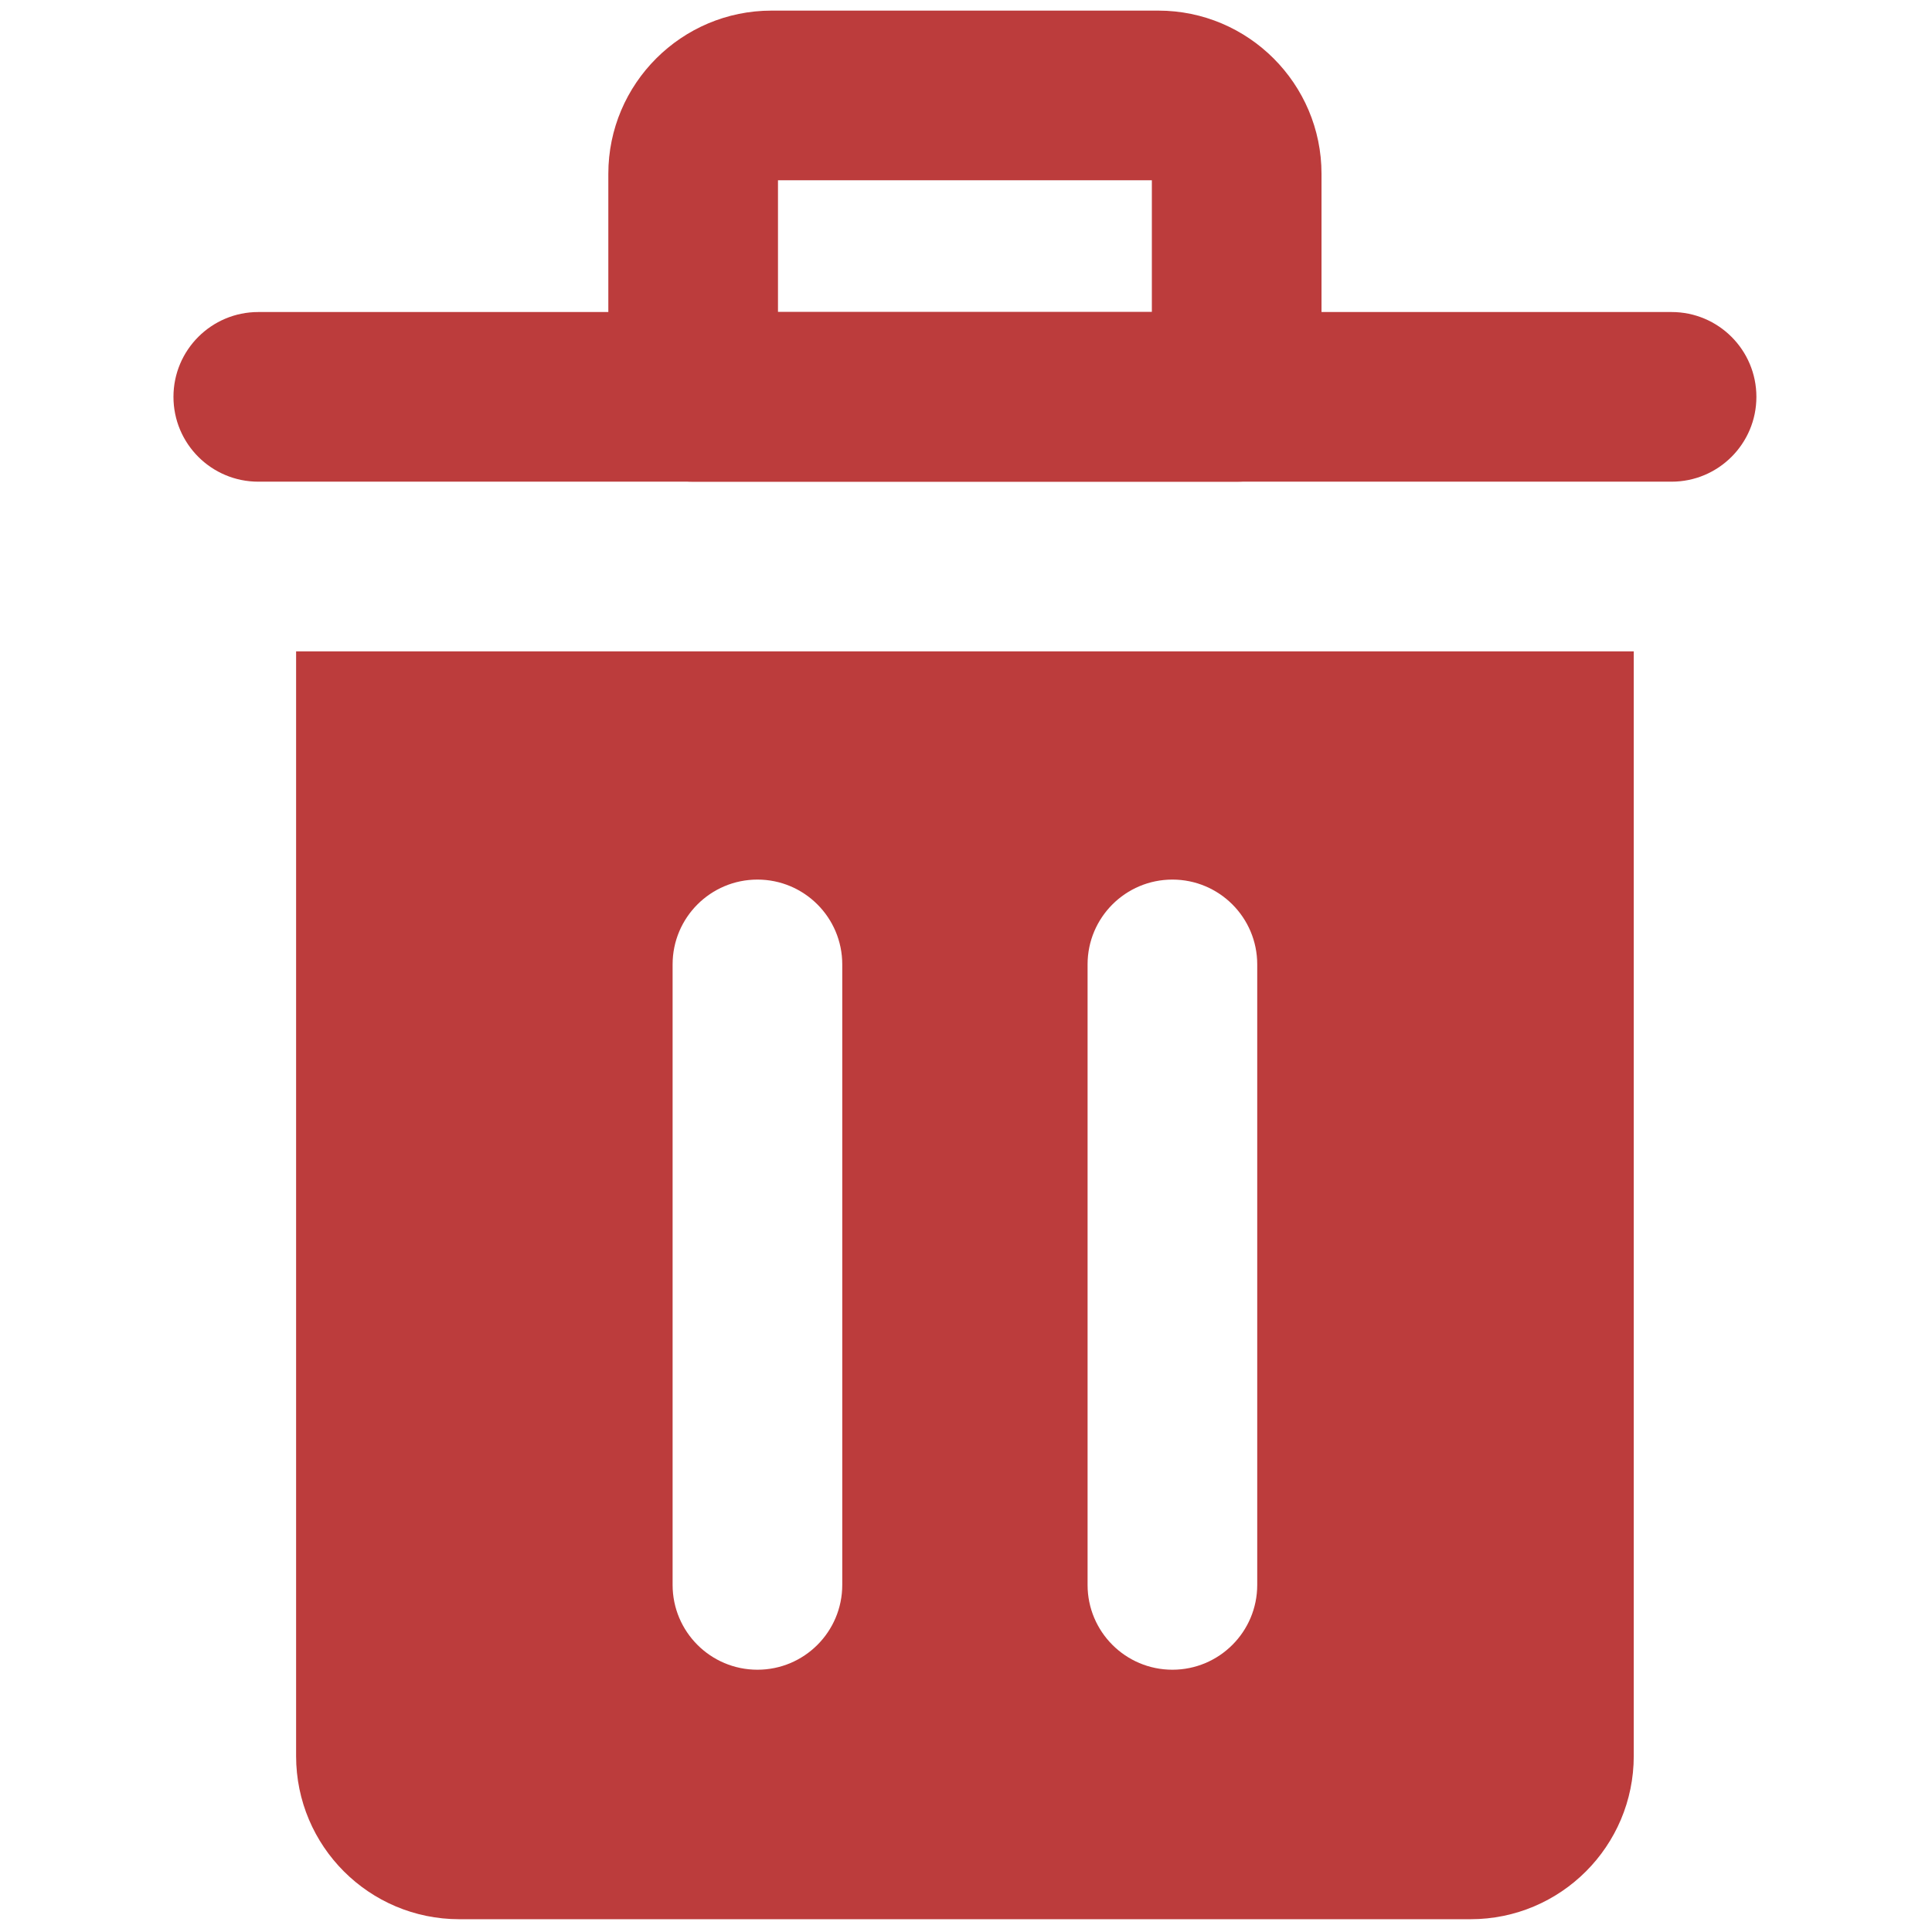
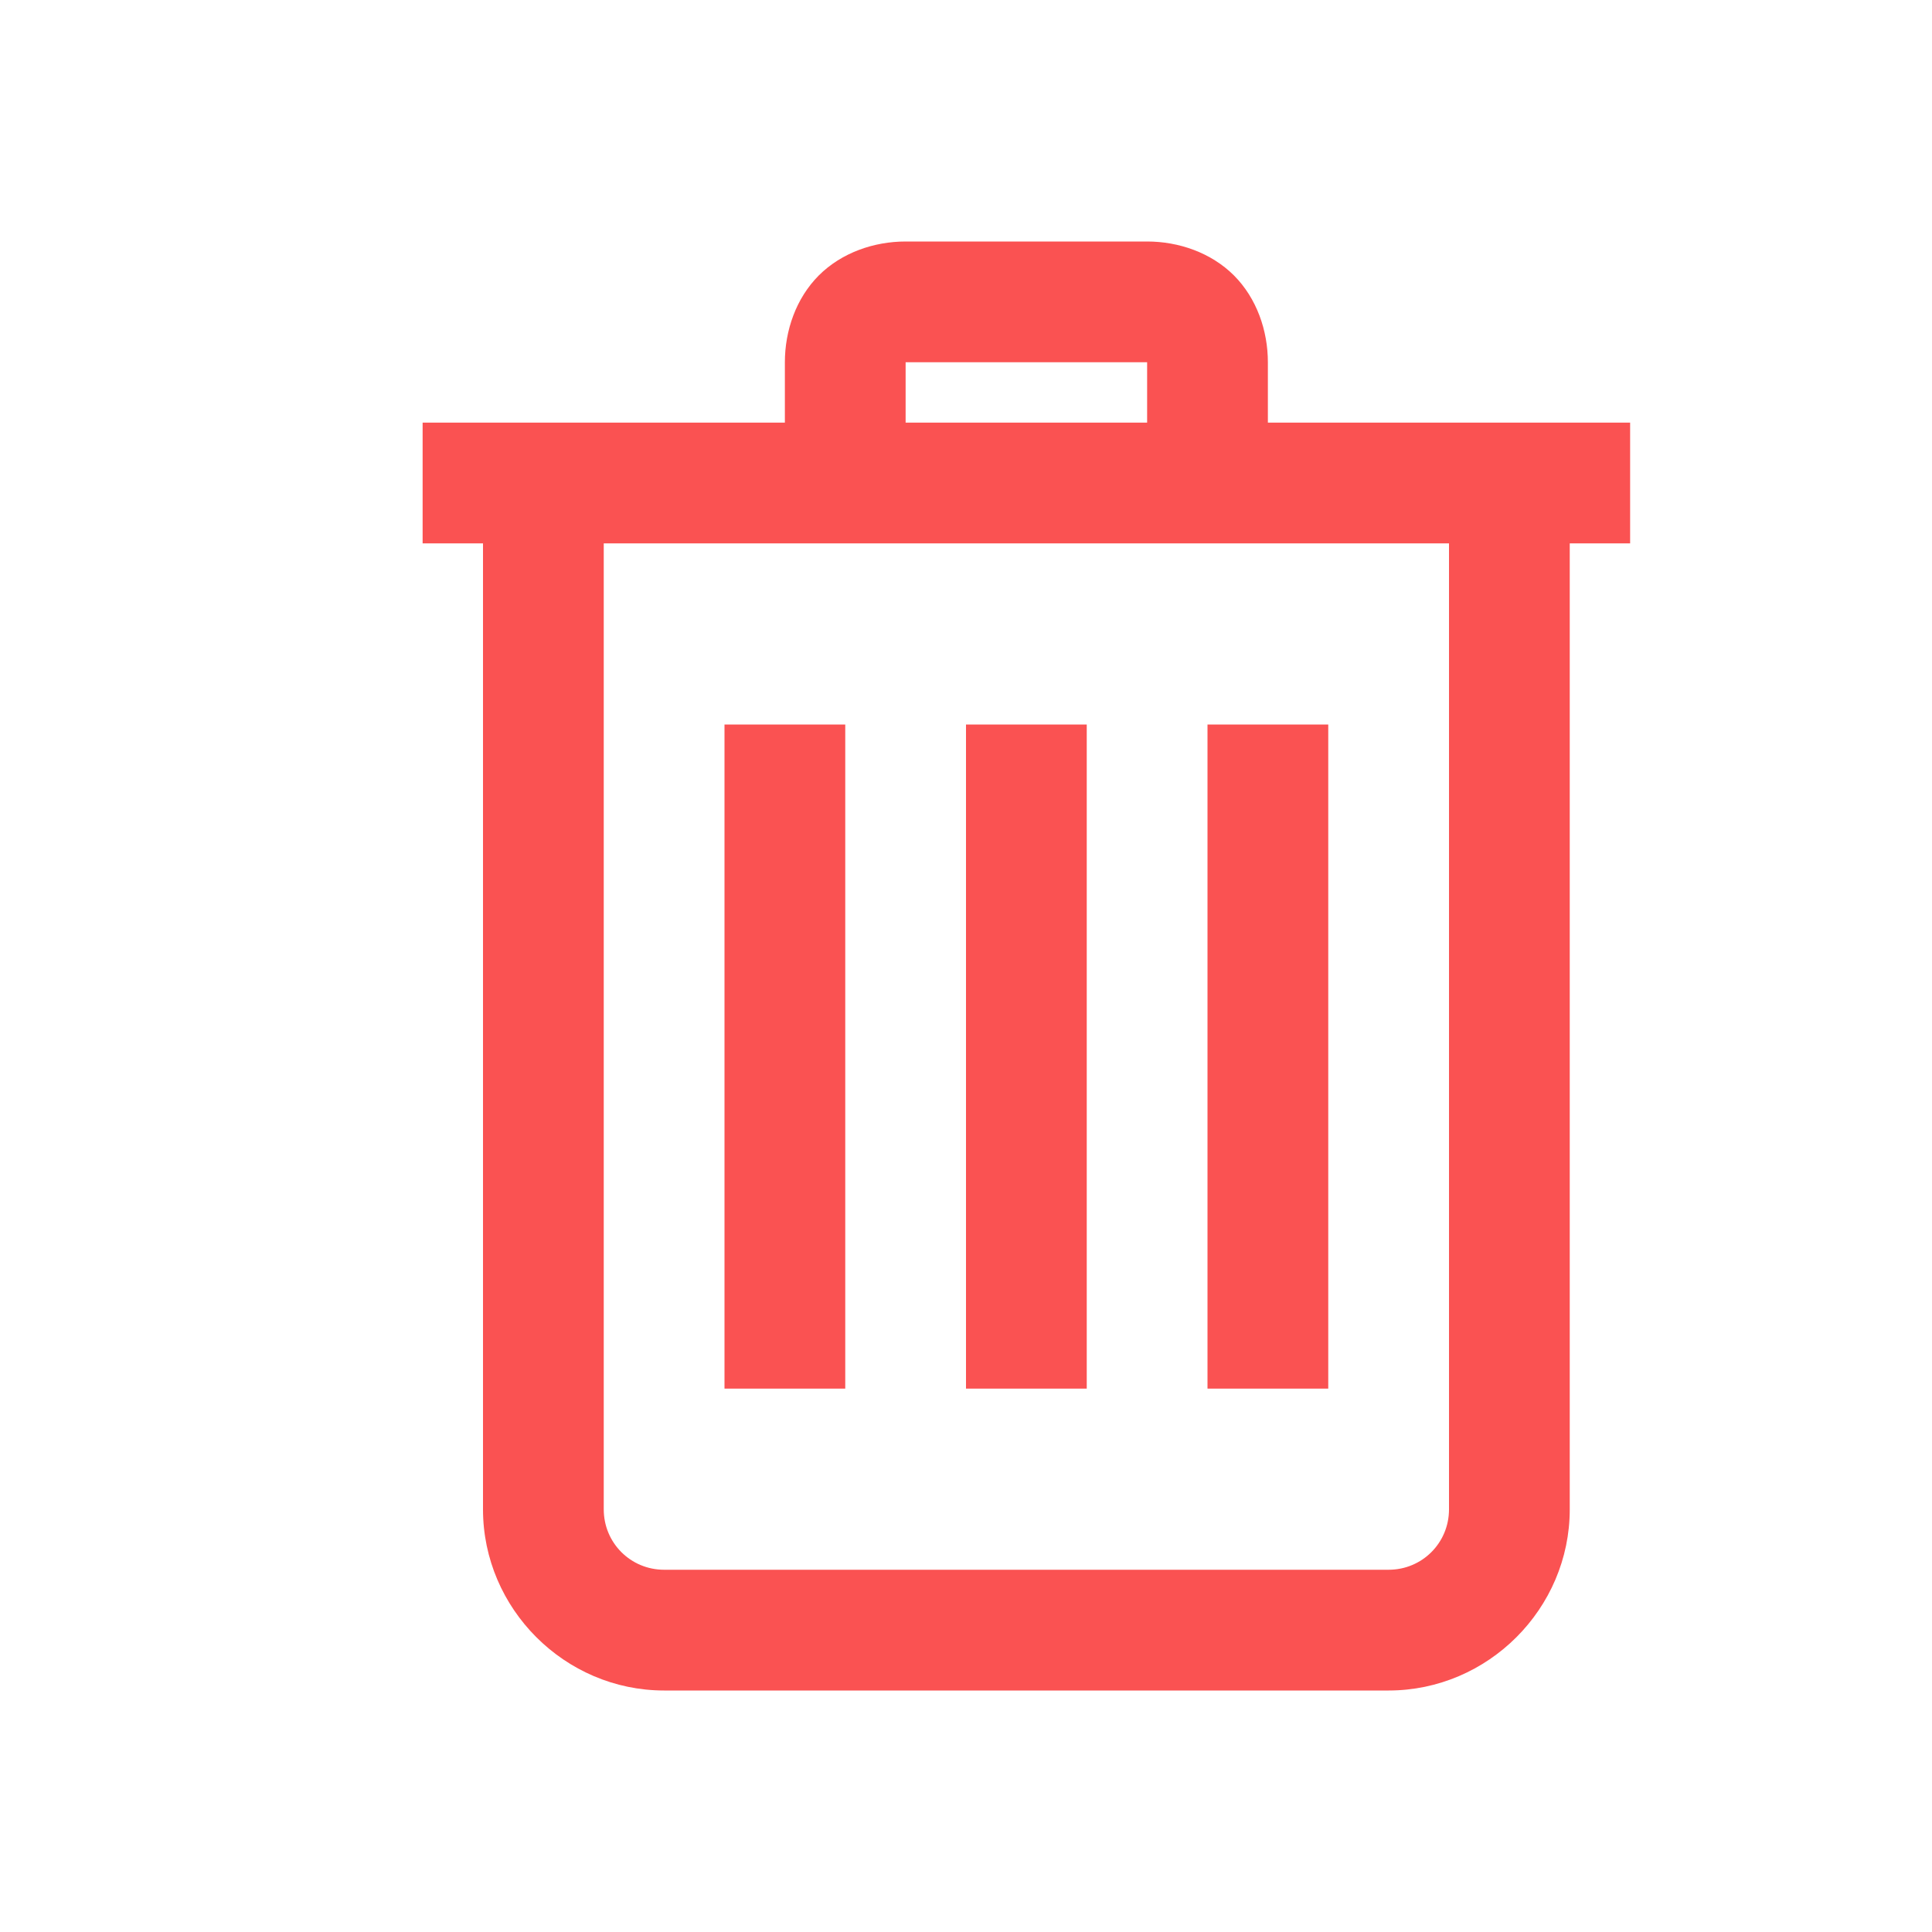
- <svg xmlns="http://www.w3.org/2000/svg" version="1.1" width="256" height="256" viewBox="0 0 256 256" xml:space="preserve">
-   <defs>
- </defs>
-   <g style="stroke: none; stroke-width: 0; stroke-dasharray: none; stroke-linecap: butt; stroke-linejoin: miter; stroke-miterlimit: 10; fill: none; fill-rule: nonzero; opacity: 1;" transform="translate(1.406593 1.406593) scale(2.81 2.81)">
-     <path d="M 68.842 90 H 21.158 c -4.251 0 -7.696 -3.446 -7.696 -7.696 v -52.09 h 63.077 v 52.09 C 76.538 86.554 73.092 90 68.842 90 z" style="stroke: none; stroke-width: 1; stroke-dasharray: none; stroke-linecap: butt; stroke-linejoin: miter; stroke-miterlimit: 10; fill: rgb(188,60,60); fill-rule: nonzero; opacity: 1;" transform=" matrix(1 0 0 1 0 0) " stroke-linecap="round" />
-     <path d="M 78.321 22.213 H 11.679 c -2.209 0 -4 -1.791 -4 -4 s 1.791 -4 4 -4 h 66.643 c 2.209 0 4 1.791 4 4 S 80.53 22.213 78.321 22.213 z" style="stroke: none; stroke-width: 1; stroke-dasharray: none; stroke-linecap: butt; stroke-linejoin: miter; stroke-miterlimit: 10; fill: rgb(188,60,60); fill-rule: nonzero; opacity: 1;" transform=" matrix(1 0 0 1 0 0) " stroke-linecap="round" />
-     <path d="M 57.815 22.213 h -25.63 c -2.209 0 -4 -1.791 -4 -4 V 7.696 C 28.185 3.453 31.637 0 35.881 0 h 18.238 c 4.244 0 7.696 3.453 7.696 7.696 v 10.517 C 61.815 20.422 60.024 22.213 57.815 22.213 z M 36.185 14.213 h 17.63 V 8 h -17.63 V 14.213 z" style="stroke: none; stroke-width: 1; stroke-dasharray: none; stroke-linecap: butt; stroke-linejoin: miter; stroke-miterlimit: 10; fill: rgb(188,60,60); fill-rule: nonzero; opacity: 1;" transform=" matrix(1 0 0 1 0 0) " stroke-linecap="round" />
-     <path d="M 54.784 78.235 c -2.209 0 -4 -1.791 -4 -4 V 44.976 c 0 -2.209 1.791 -4 4 -4 s 4 1.791 4 4 v 29.259 C 58.784 76.444 56.993 78.235 54.784 78.235 z" style="stroke: none; stroke-width: 1; stroke-dasharray: none; stroke-linecap: butt; stroke-linejoin: miter; stroke-miterlimit: 10; fill: rgb(255,255,255); fill-rule: nonzero; opacity: 1;" transform=" matrix(1 0 0 1 0 0) " stroke-linecap="round" />
-     <path d="M 35.216 78.235 c -2.209 0 -4 -1.791 -4 -4 V 44.976 c 0 -2.209 1.791 -4 4 -4 s 4 1.791 4 4 v 29.259 C 39.216 76.444 37.425 78.235 35.216 78.235 z" style="stroke: none; stroke-width: 1; stroke-dasharray: none; stroke-linecap: butt; stroke-linejoin: miter; stroke-miterlimit: 10; fill: rgb(255,255,255); fill-rule: nonzero; opacity: 1;" transform=" matrix(1 0 0 1 0 0) " stroke-linecap="round" />
-   </g>
+ <svg xmlns="http://www.w3.org/2000/svg" fill="#FA5252" viewBox="0 0 32 32" width="32px" height="32px">
+   <path d="M 15 4 C 14.477 4 13.941 4.184 13.562 4.562 C 13.184 4.941 13 5.477 13 6 L 13 7 L 7 7 L 7 9 L 8 9 L 8 25 C 8 26.645 9.355 28 11 28 L 23 28 C 24.645 28 26 26.645 26 25 L 26 9 L 27 9 L 27 7 L 21 7 L 21 6 C 21 5.477 20.816 4.941 20.438 4.562 C 20.059 4.184 19.523 4 19 4 Z M 15 6 L 19 6 L 19 7 L 15 7 Z M 10 9 L 24 9 L 24 25 C 24 25.555 23.555 26 23 26 L 11 26 C 10.445 26 10 25.555 10 25 Z M 12 12 L 12 23 L 14 23 L 14 12 Z M 16 12 L 16 23 L 18 23 L 18 12 Z M 20 12 L 20 23 L 22 23 L 22 12 Z" />
</svg>
